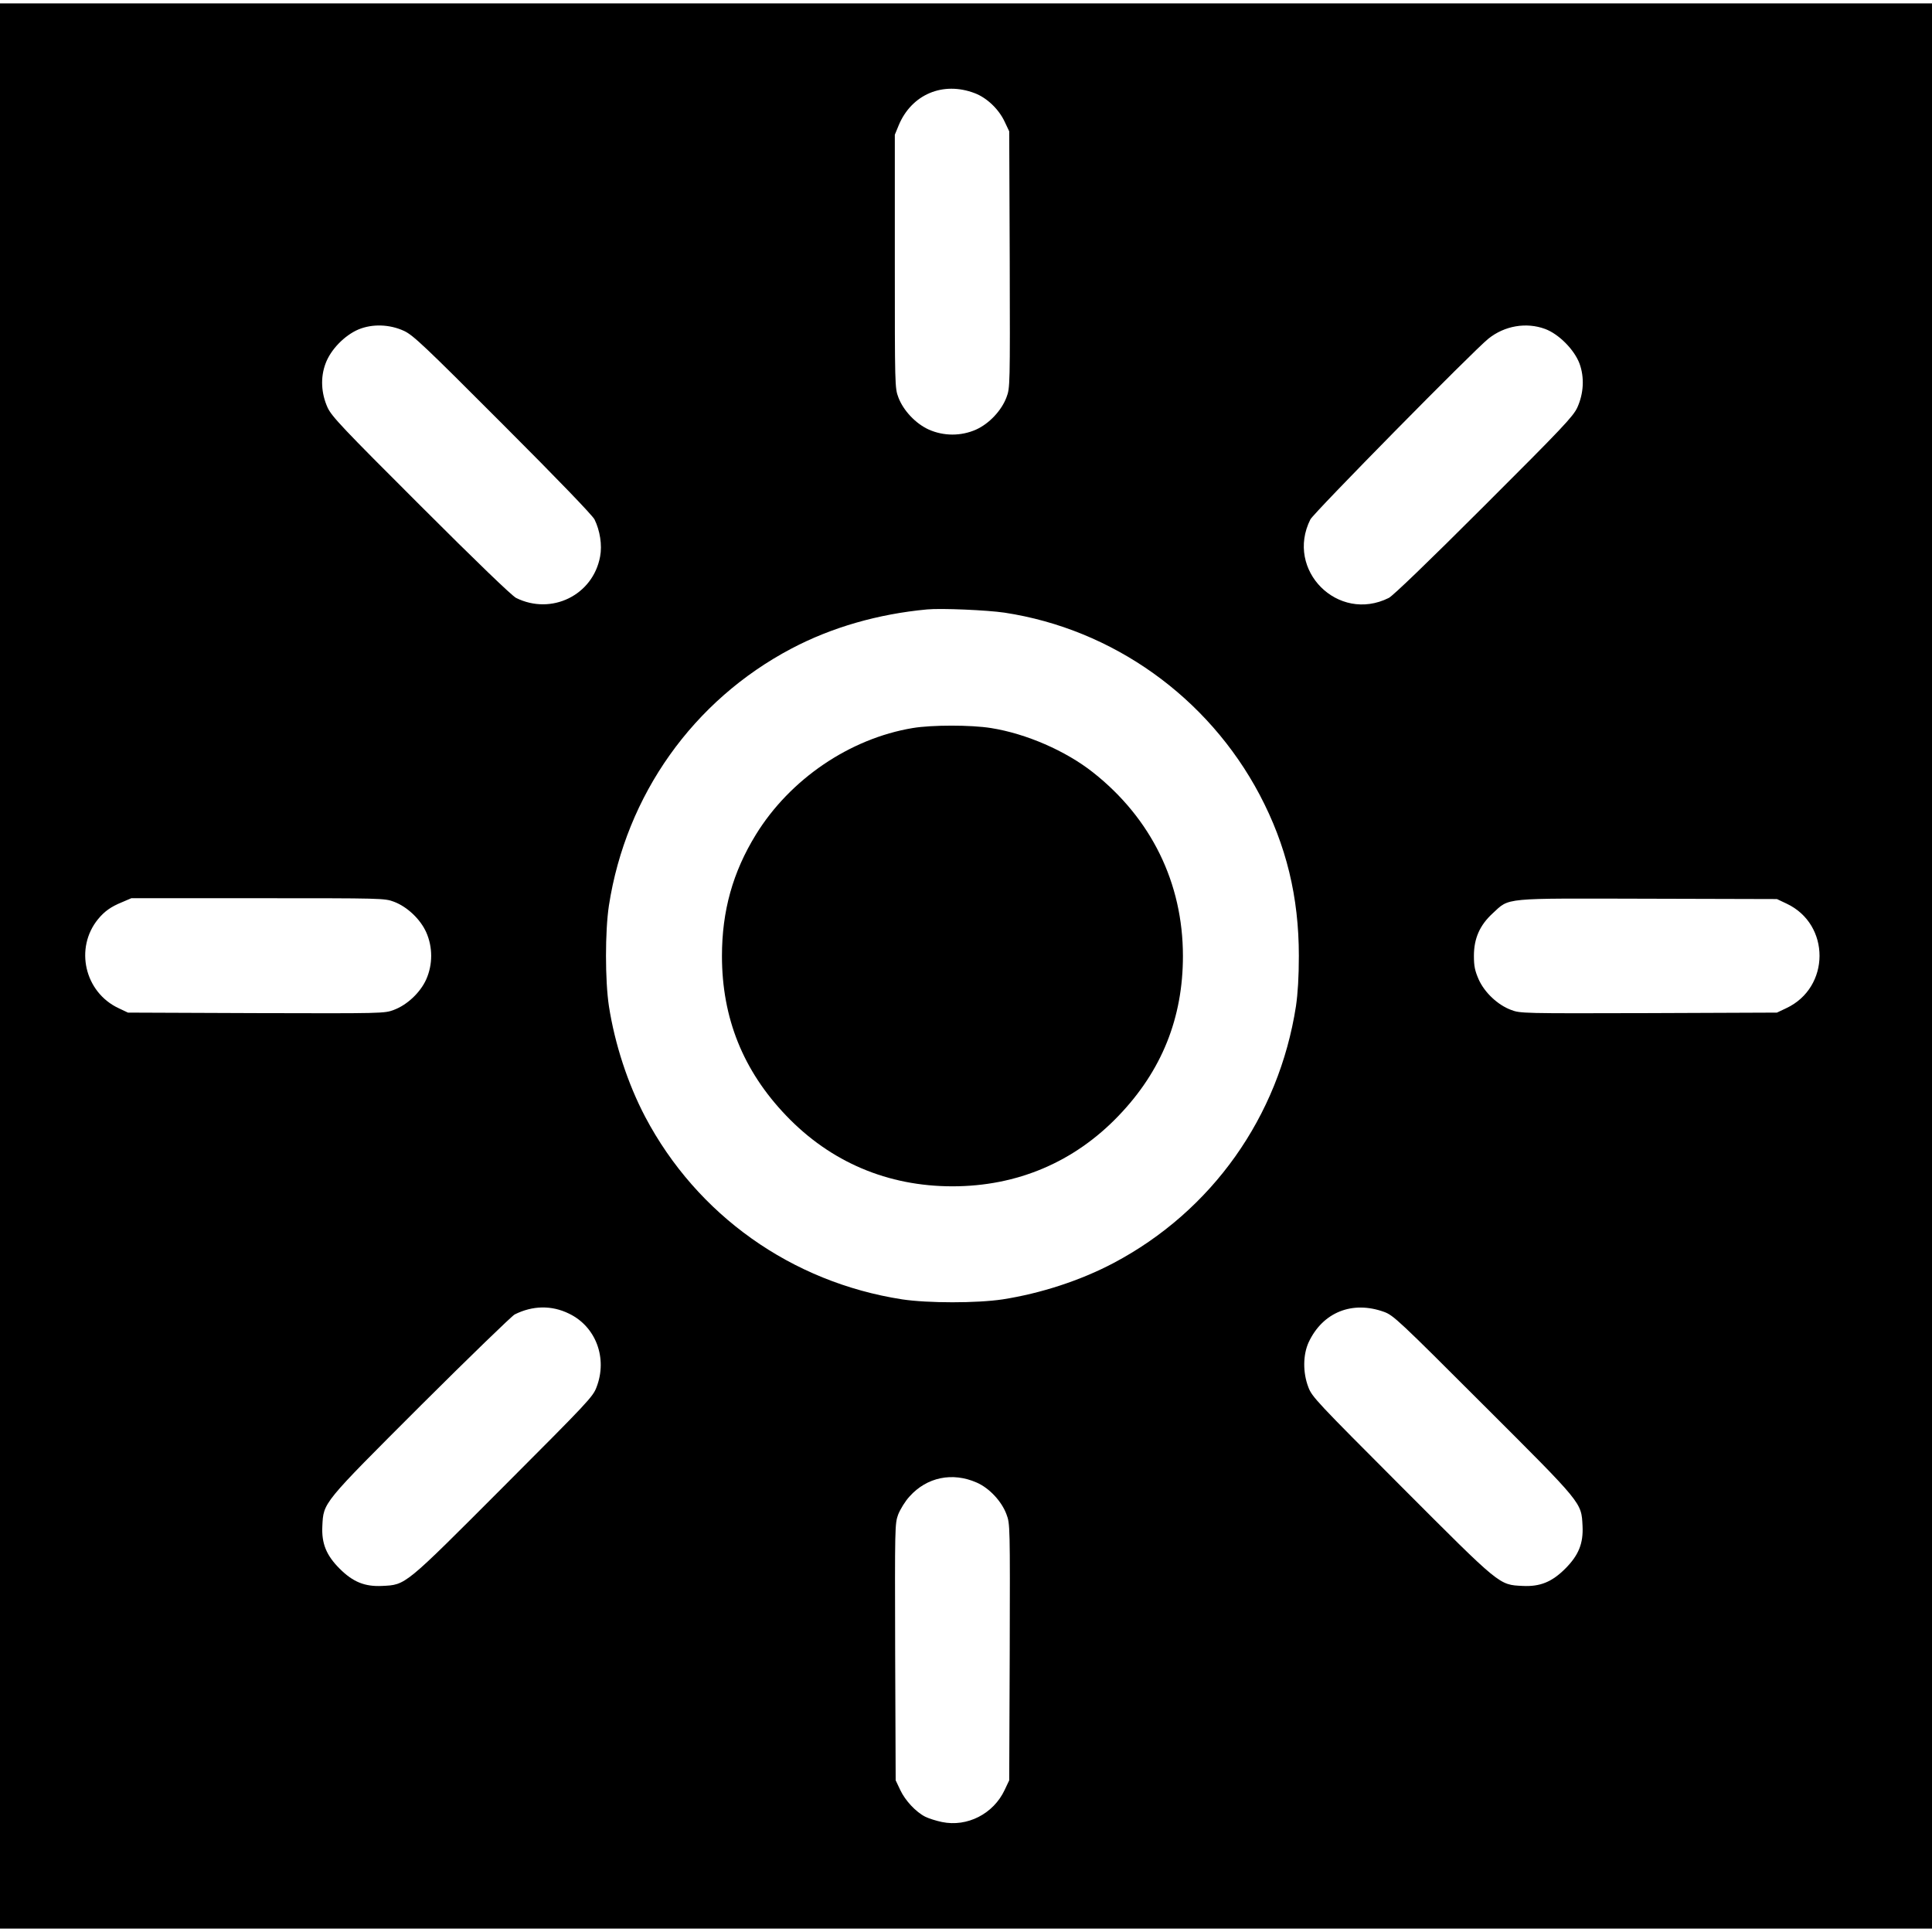
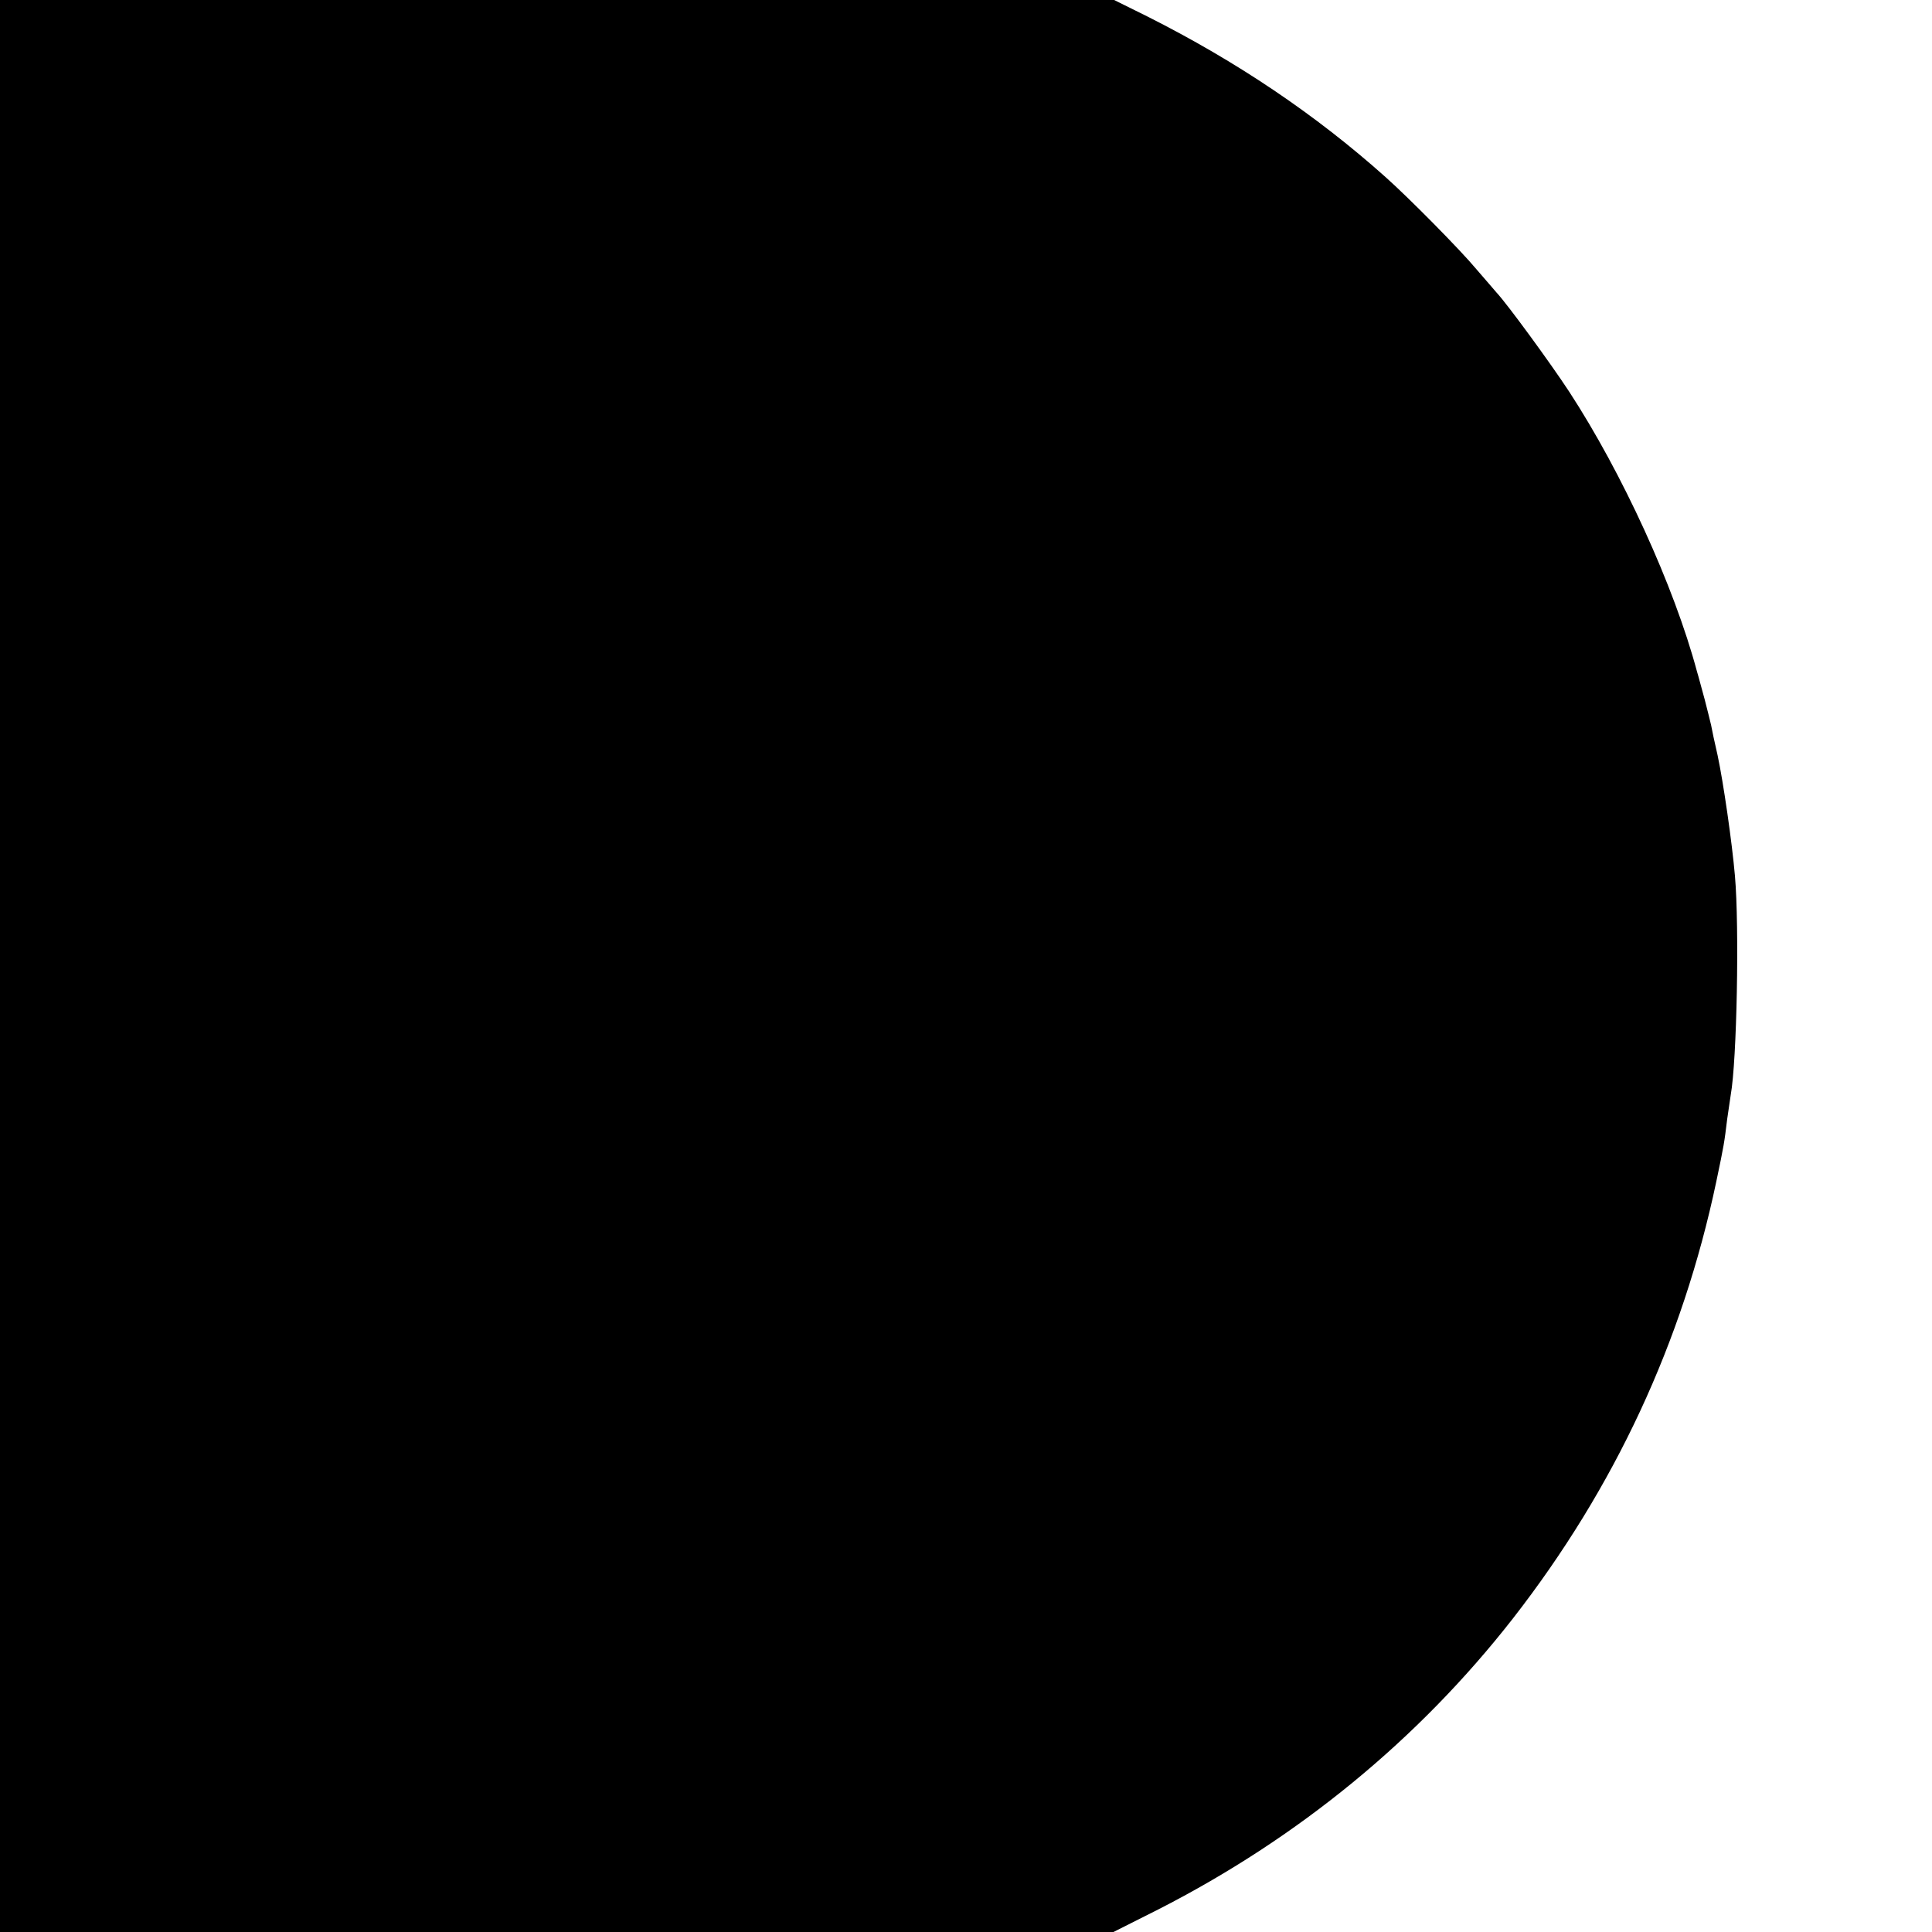
- <svg xmlns="http://www.w3.org/2000/svg" version="1.0" width="1140pt" height="1140pt" viewBox="0 0 1140 1140" preserveAspectRatio="xMidYMid meet">
-   <g transform="translate(0,1140) scale(0.1,-0.1)" fill="#000000" stroke="none">
-     <path d="M0 5700 l0 -5680 5700 0 5700 0 0 5680 0 5680 -5700 0 -5700 0 0 -5680z m5752 5150 c71 -27 142 -94 177 -170 l26 -55 3 -757 c2 -746 2 -757 -19 -812 -29 -78 -102 -156 -180 -191 -88 -39 -190 -39 -278 0 -78 35 -151 113 -180 190 -21 55 -21 71 -21 803 l0 747 23 56 c76 182 261 261 449 189z m-3367 -1403 c53 -25 119 -87 581 -550 330 -330 529 -537 542 -562 32 -65 46 -151 33 -219 -42 -228 -287 -348 -496 -244 -25 13 -232 212 -562 542 -464 463 -525 528 -550 581 -38 84 -43 178 -12 260 30 82 112 166 194 201 82 34 184 31 270 -9z m6732 12 c81 -30 172 -122 203 -204 30 -82 25 -176 -13 -260 -25 -53 -86 -118 -550 -581 -330 -330 -537 -529 -562 -542 -300 -150 -613 164 -463 463 19 38 963 997 1051 1067 95 76 223 98 334 57z m-3190 -1674 c639 -97 1201 -498 1506 -1075 157 -298 231 -602 231 -950 0 -125 -6 -221 -17 -297 -101 -652 -496 -1209 -1077 -1516 -195 -103 -429 -179 -653 -214 -152 -23 -442 -23 -594 0 -652 101 -1210 497 -1516 1077 -103 196 -179 429 -214 653 -23 152 -23 442 0 594 101 652 497 1210 1077 1516 239 126 512 204 800 231 84 8 355 -4 457 -19z m-3602 -1706 c77 -29 155 -102 190 -180 39 -88 39 -190 0 -278 -35 -78 -113 -151 -191 -180 -55 -21 -66 -21 -812 -19 l-757 3 -55 26 c-201 94 -261 355 -121 526 38 46 76 73 140 99 l56 24 747 0 c732 0 748 0 803 -21z m8217 -11 c260 -122 259 -495 -2 -617 l-55 -26 -757 -3 c-746 -2 -757 -2 -812 19 -78 29 -156 102 -191 180 -22 51 -28 77 -28 139 0 103 35 181 110 250 103 95 50 89 918 87 l760 -2 57 -27z m-7185 -2419 c159 -76 229 -263 163 -434 -21 -57 -51 -88 -549 -587 -588 -589 -575 -579 -716 -586 -102 -5 -172 23 -251 102 -79 79 -107 149 -102 251 7 141 -2 129 581 712 287 286 537 528 554 537 106 53 218 55 320 5z m4810 10 c55 -20 89 -52 585 -548 589 -588 579 -575 586 -716 5 -102 -23 -172 -102 -251 -79 -79 -149 -107 -251 -102 -141 7 -128 -3 -716 586 -498 499 -528 530 -549 587 -33 86 -32 191 2 265 83 177 257 247 445 179z m-2404 -1007 c74 -32 148 -111 176 -188 21 -55 21 -66 19 -812 l-3 -757 -27 -57 c-66 -141 -221 -220 -370 -189 -34 7 -78 21 -98 31 -56 28 -119 96 -148 158 l-27 57 -3 757 c-2 744 -2 757 18 812 12 30 41 78 67 106 102 114 253 145 396 82z" />
-     <path d="M5385 7104 c-371 -62 -724 -302 -925 -629 -136 -221 -200 -450 -200 -716 0 -366 125 -677 379 -942 262 -274 599 -417 981 -417 382 0 719 143 981 417 254 265 379 576 379 942 0 431 -187 812 -530 1083 -162 128 -395 229 -602 262 -118 19 -350 19 -463 0z" />
+ <svg xmlns="http://www.w3.org/2000/svg" version="1.0" width="600pt" height="600pt" viewBox="0 0 600 600" preserveAspectRatio="xMidYMid meet">
+   <g transform="translate(0,600) scale(0.1,-0.1)" fill="#000000" stroke="none">
+     <path d="M0 3000 l0 -3000 1729 0 1729 0 139 70 c435 222 808 528 1101 903 317 407 527 859 632 1357 24 114 25 121 34 195 4 28 9 61 11 75 19 105 27 520 13 680 -9 104 -36 291 -54 375 -9 39 -18 81 -20 93 -3 13 -12 49 -20 80 -9 32 -19 71 -24 87 -71 265 -232 616 -397 869 -59 90 -193 273 -225 307 -7 8 -35 41 -63 73 -49 59 -209 221 -282 286 -217 194 -462 359 -740 499 l-103 51 -1730 0 -1730 0 0 -3000z" />
  </g>
</svg>
